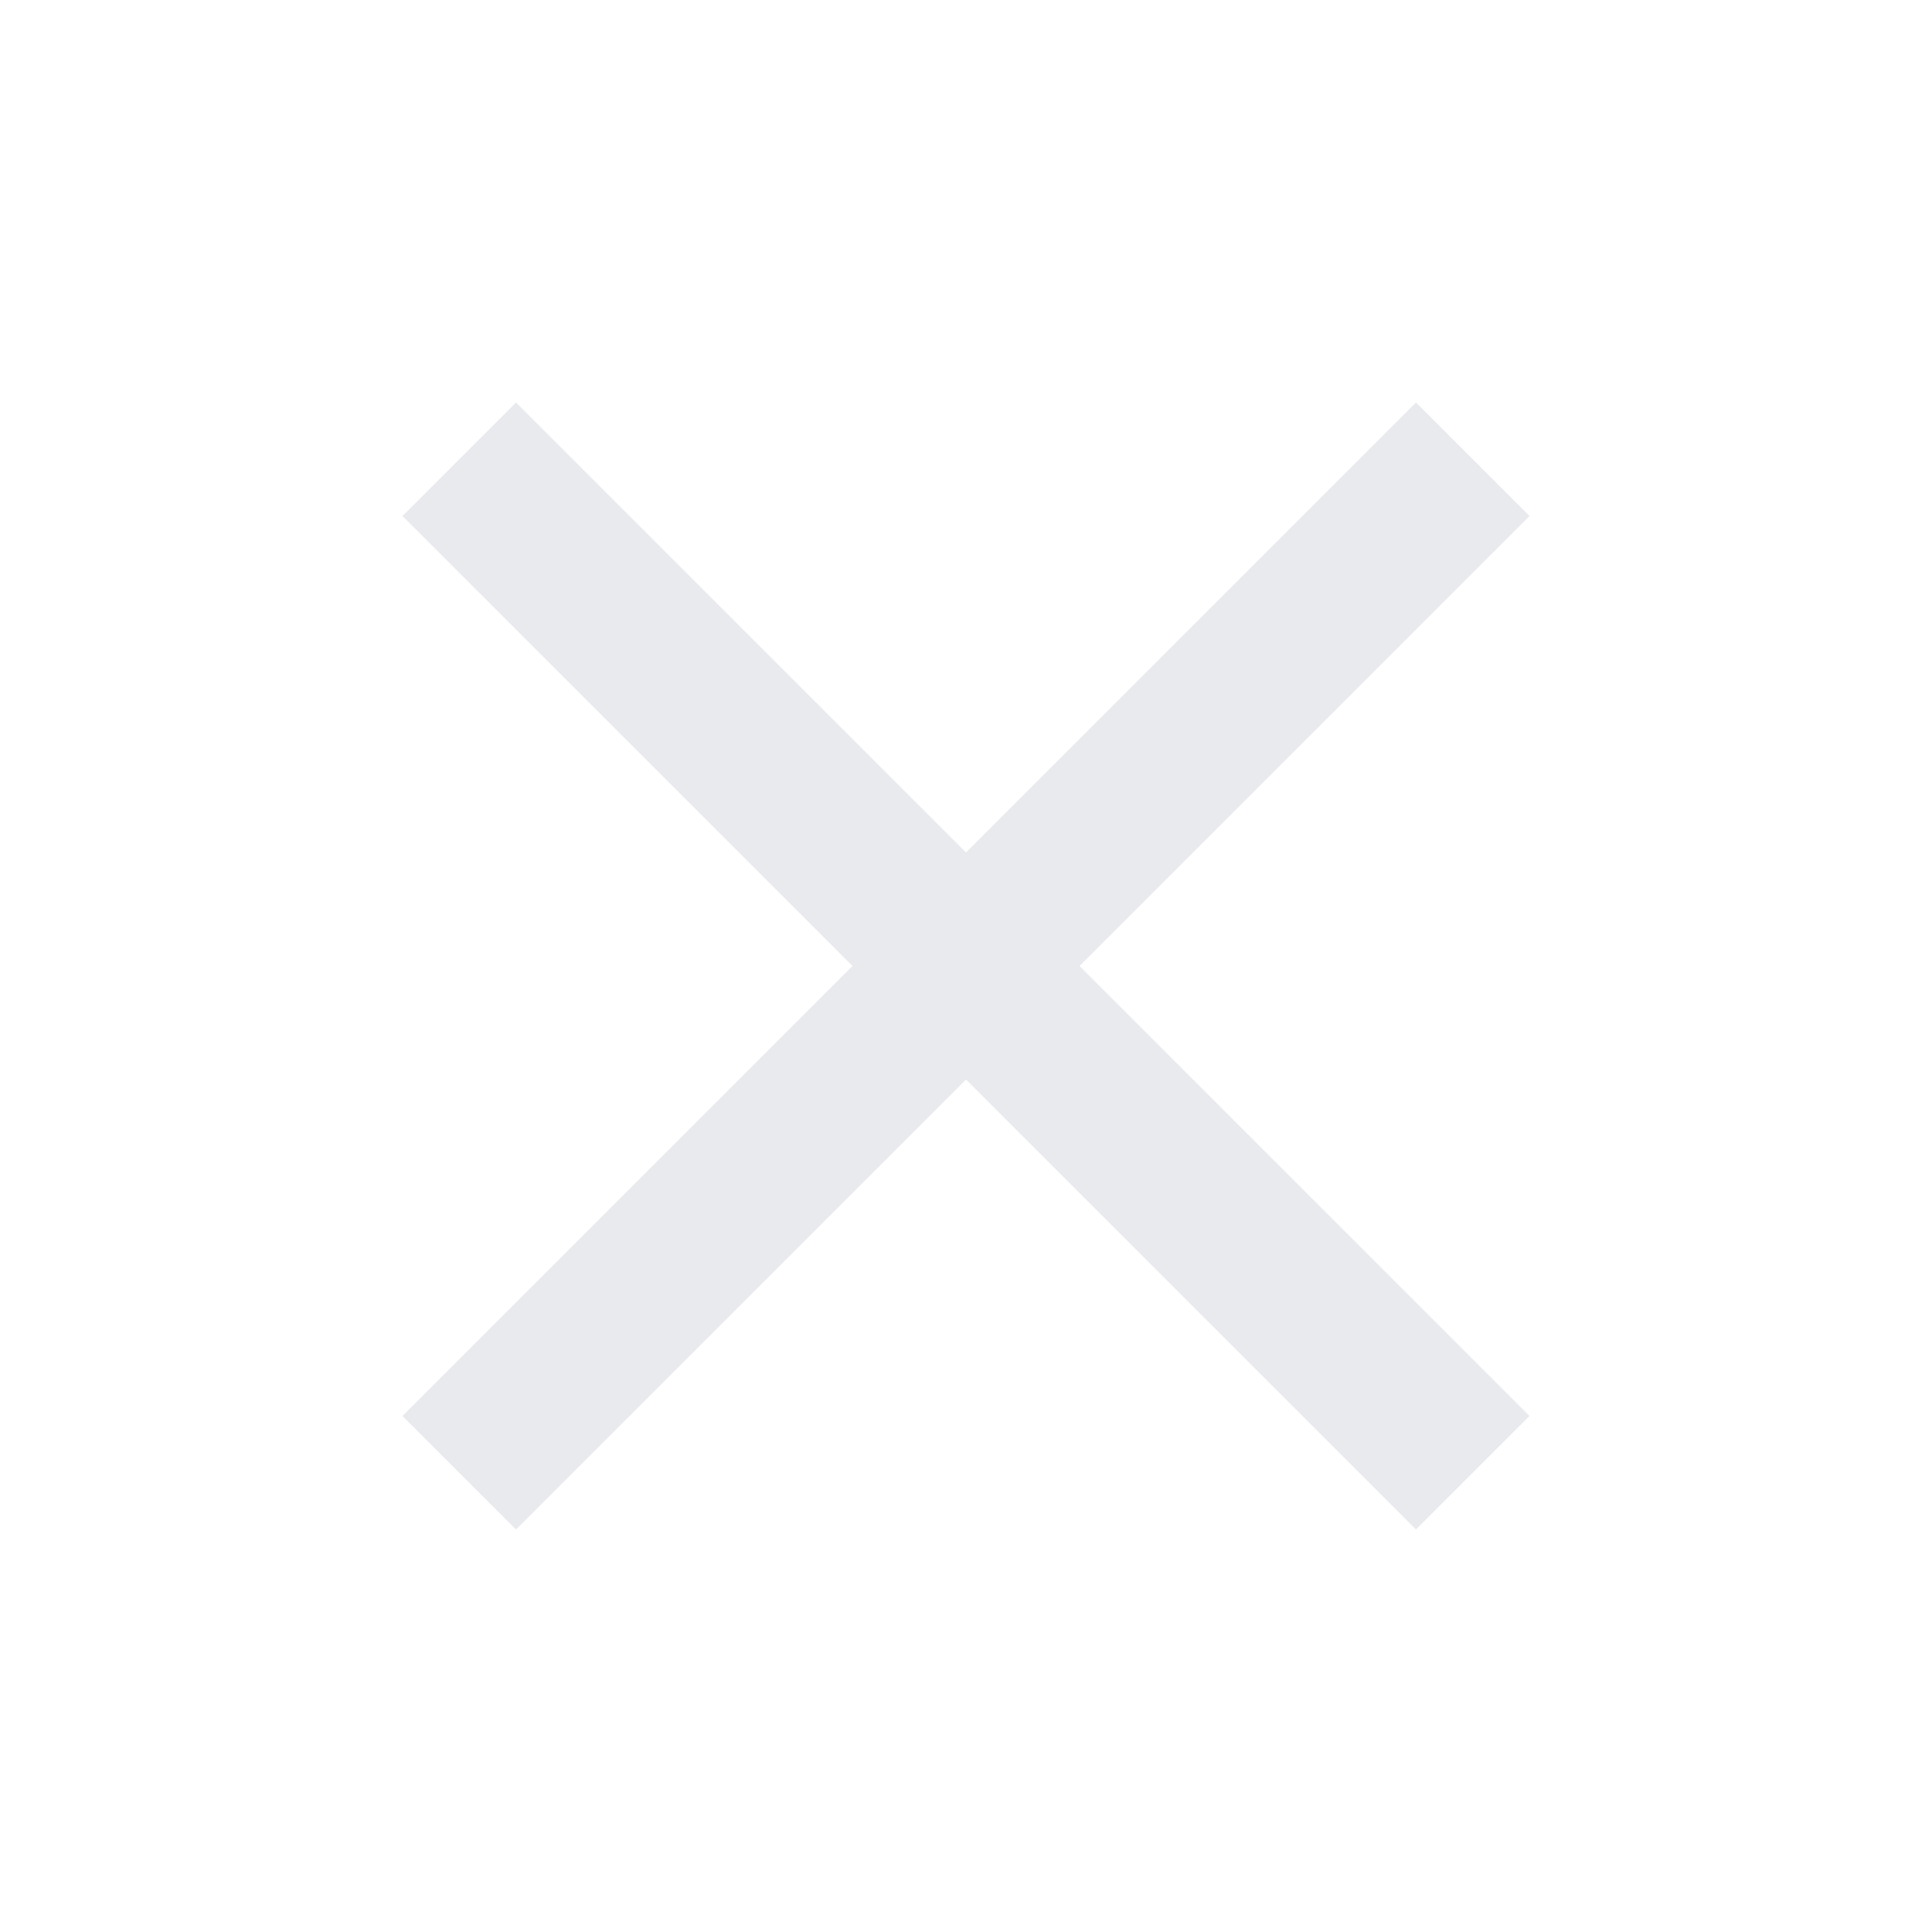
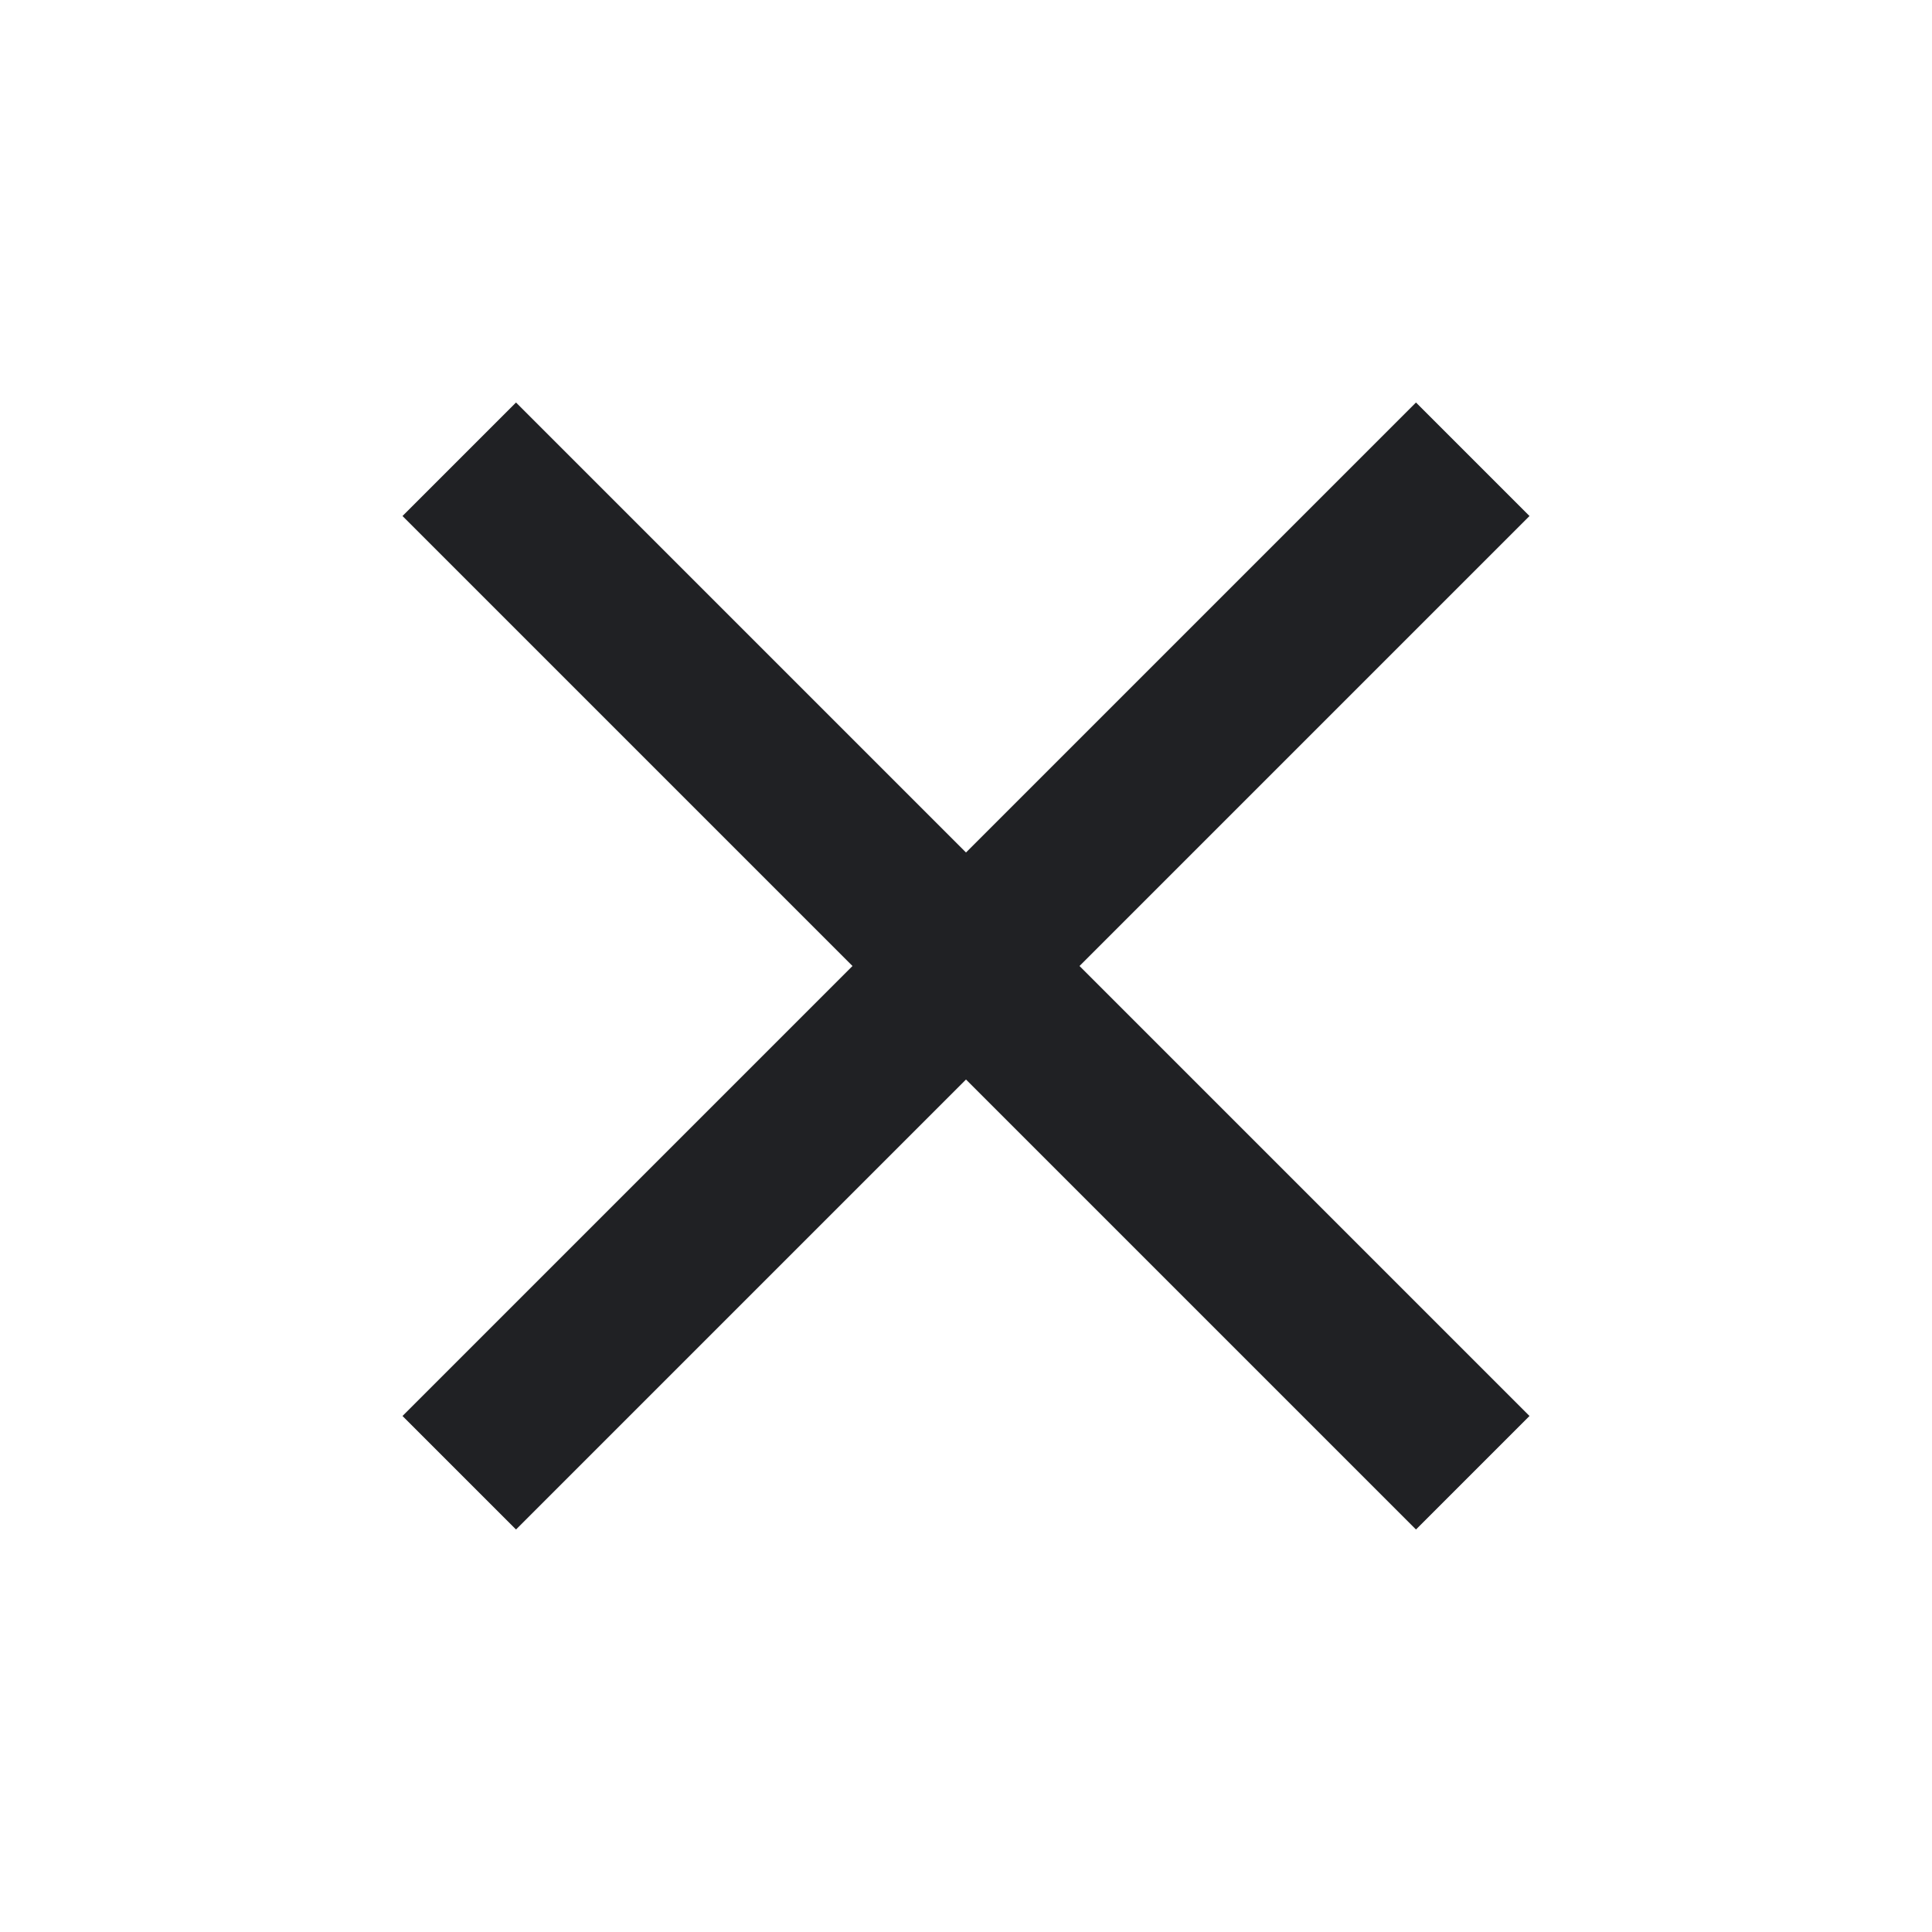
- <svg xmlns="http://www.w3.org/2000/svg" height="24px" viewBox="0 0 24 24" width="24px" fill="#e8eaed">
+ <svg xmlns="http://www.w3.org/2000/svg" height="24px" viewBox="0 0 24 24" width="24px" fill="#202124">
  <path d="M0 0h24v24H0V0z" fill="none" />
  <path d="M19 6.41L17.59 5 12 10.59 6.41 5 5 6.41 10.59 12 5 17.59 6.41 19 12 13.41 17.59 19 19 17.59 13.41 12 19 6.41z" />
</svg>
